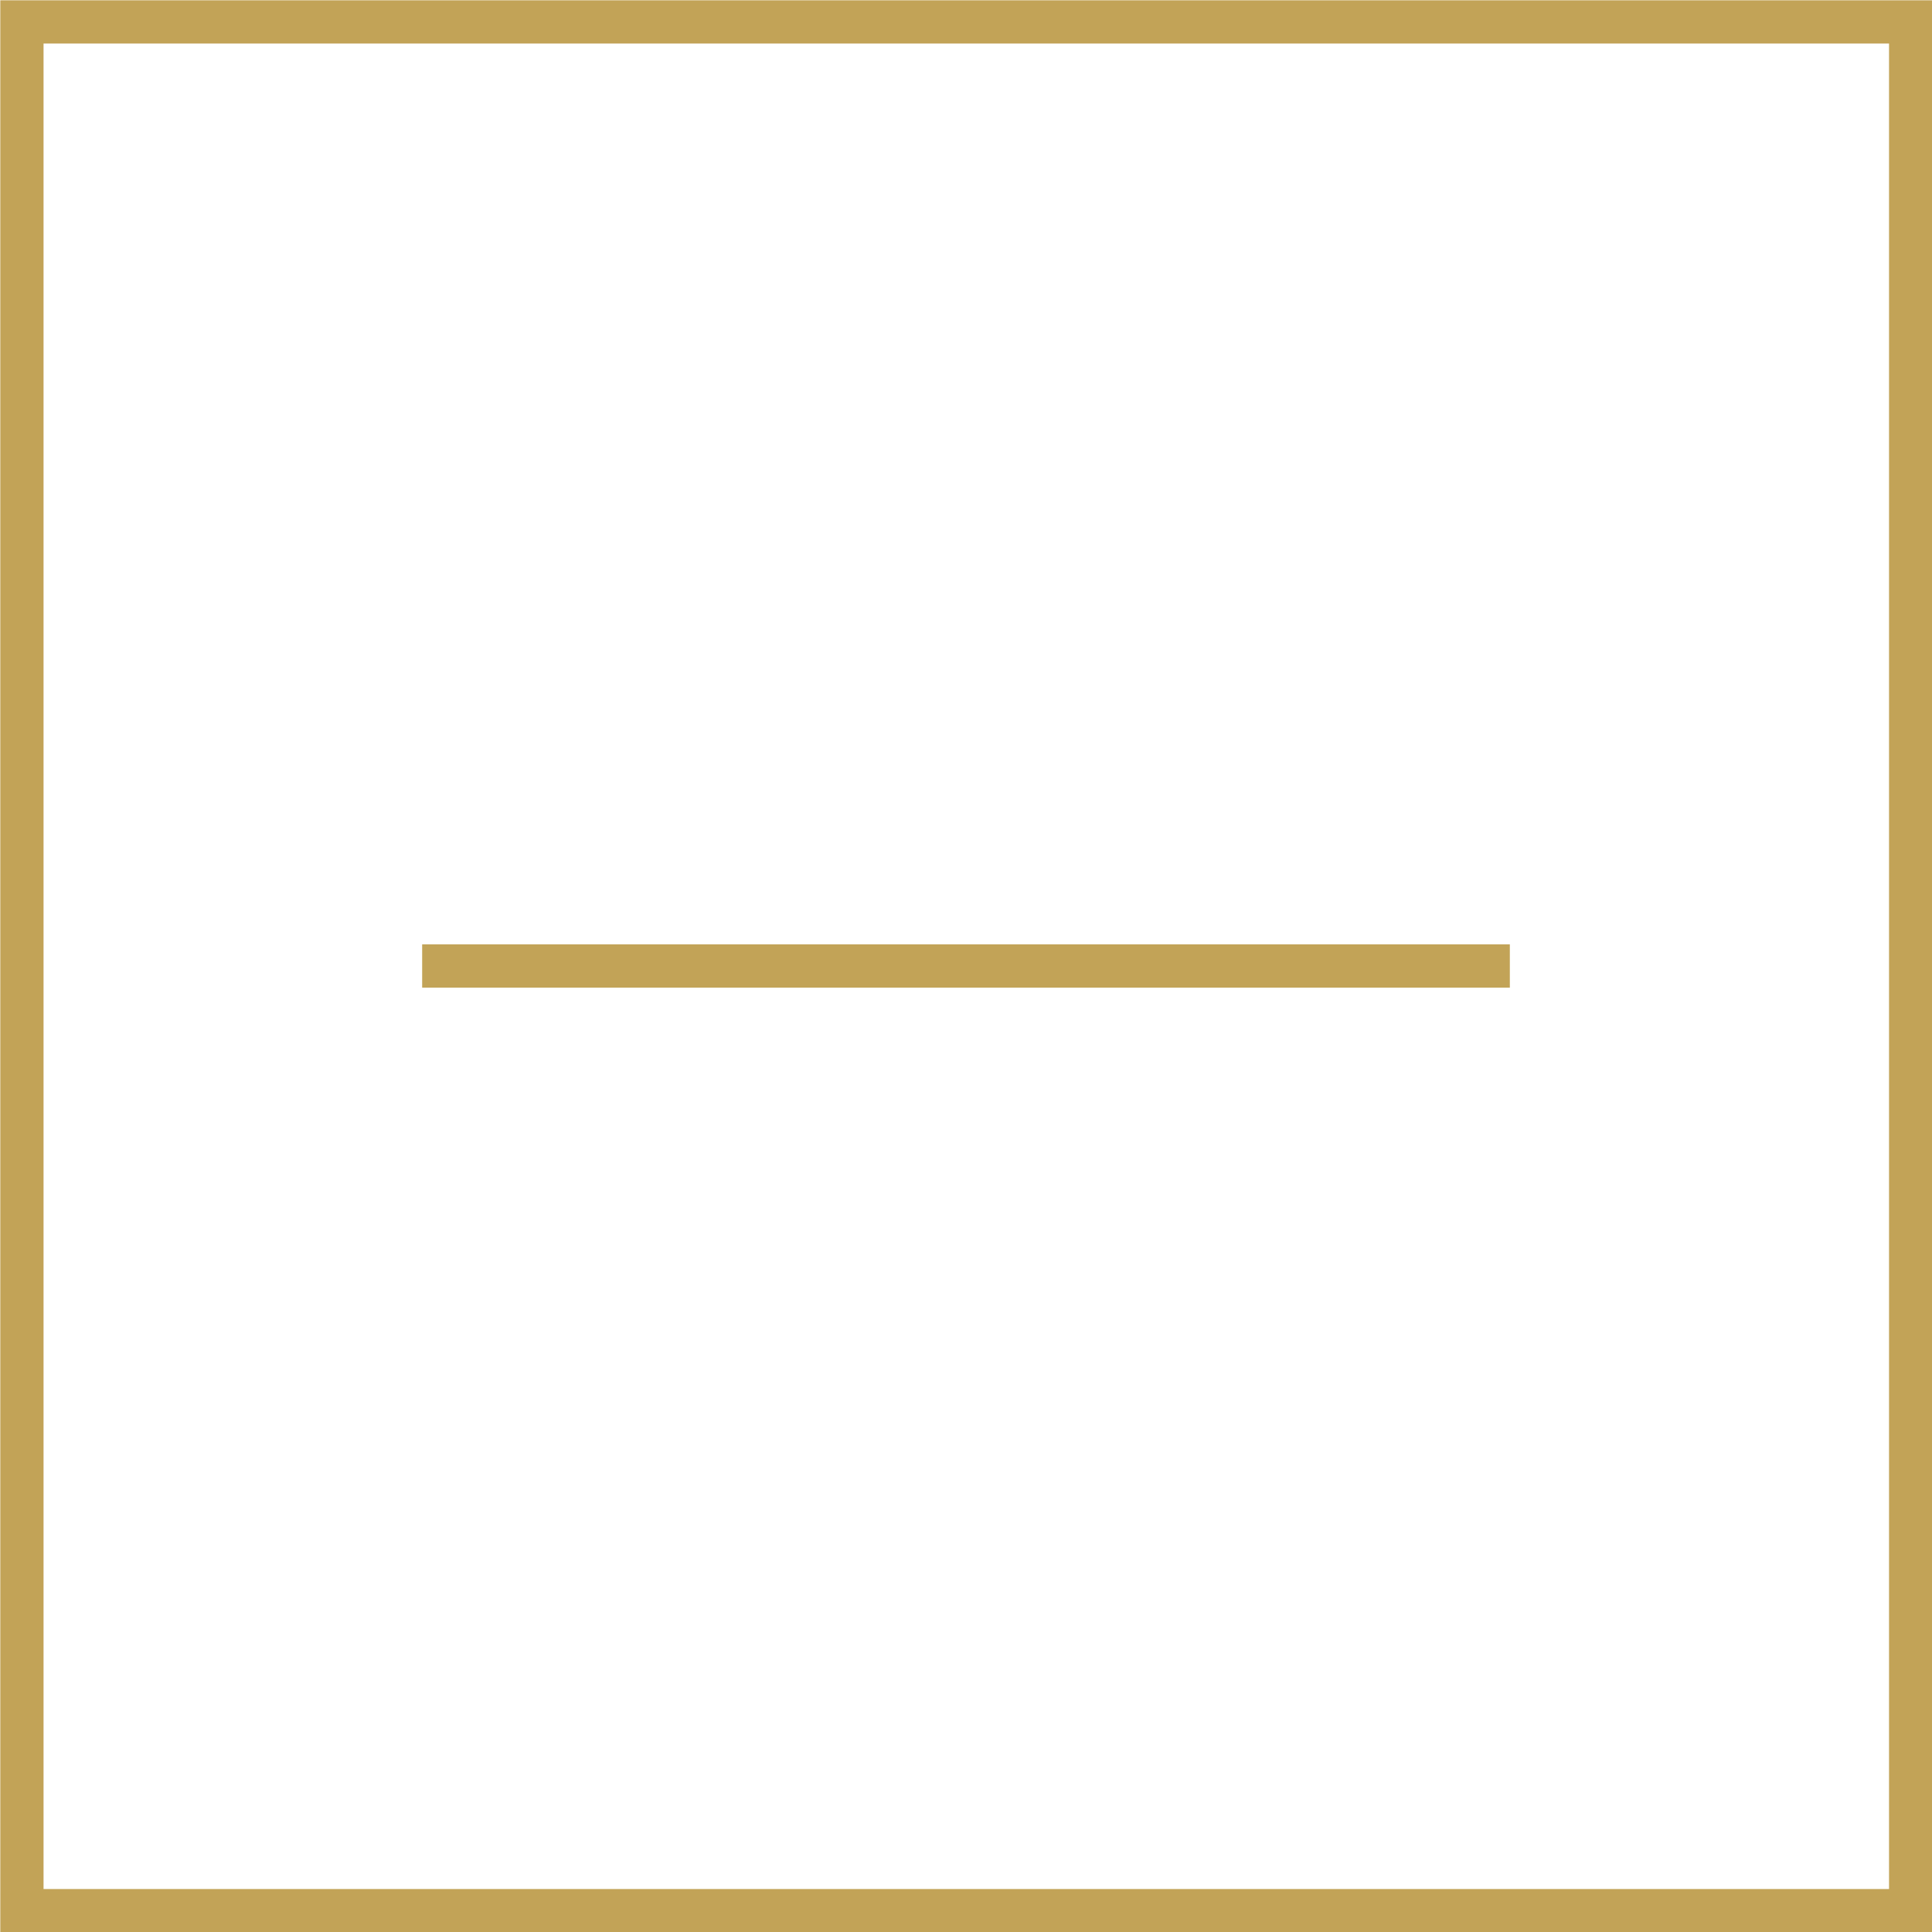
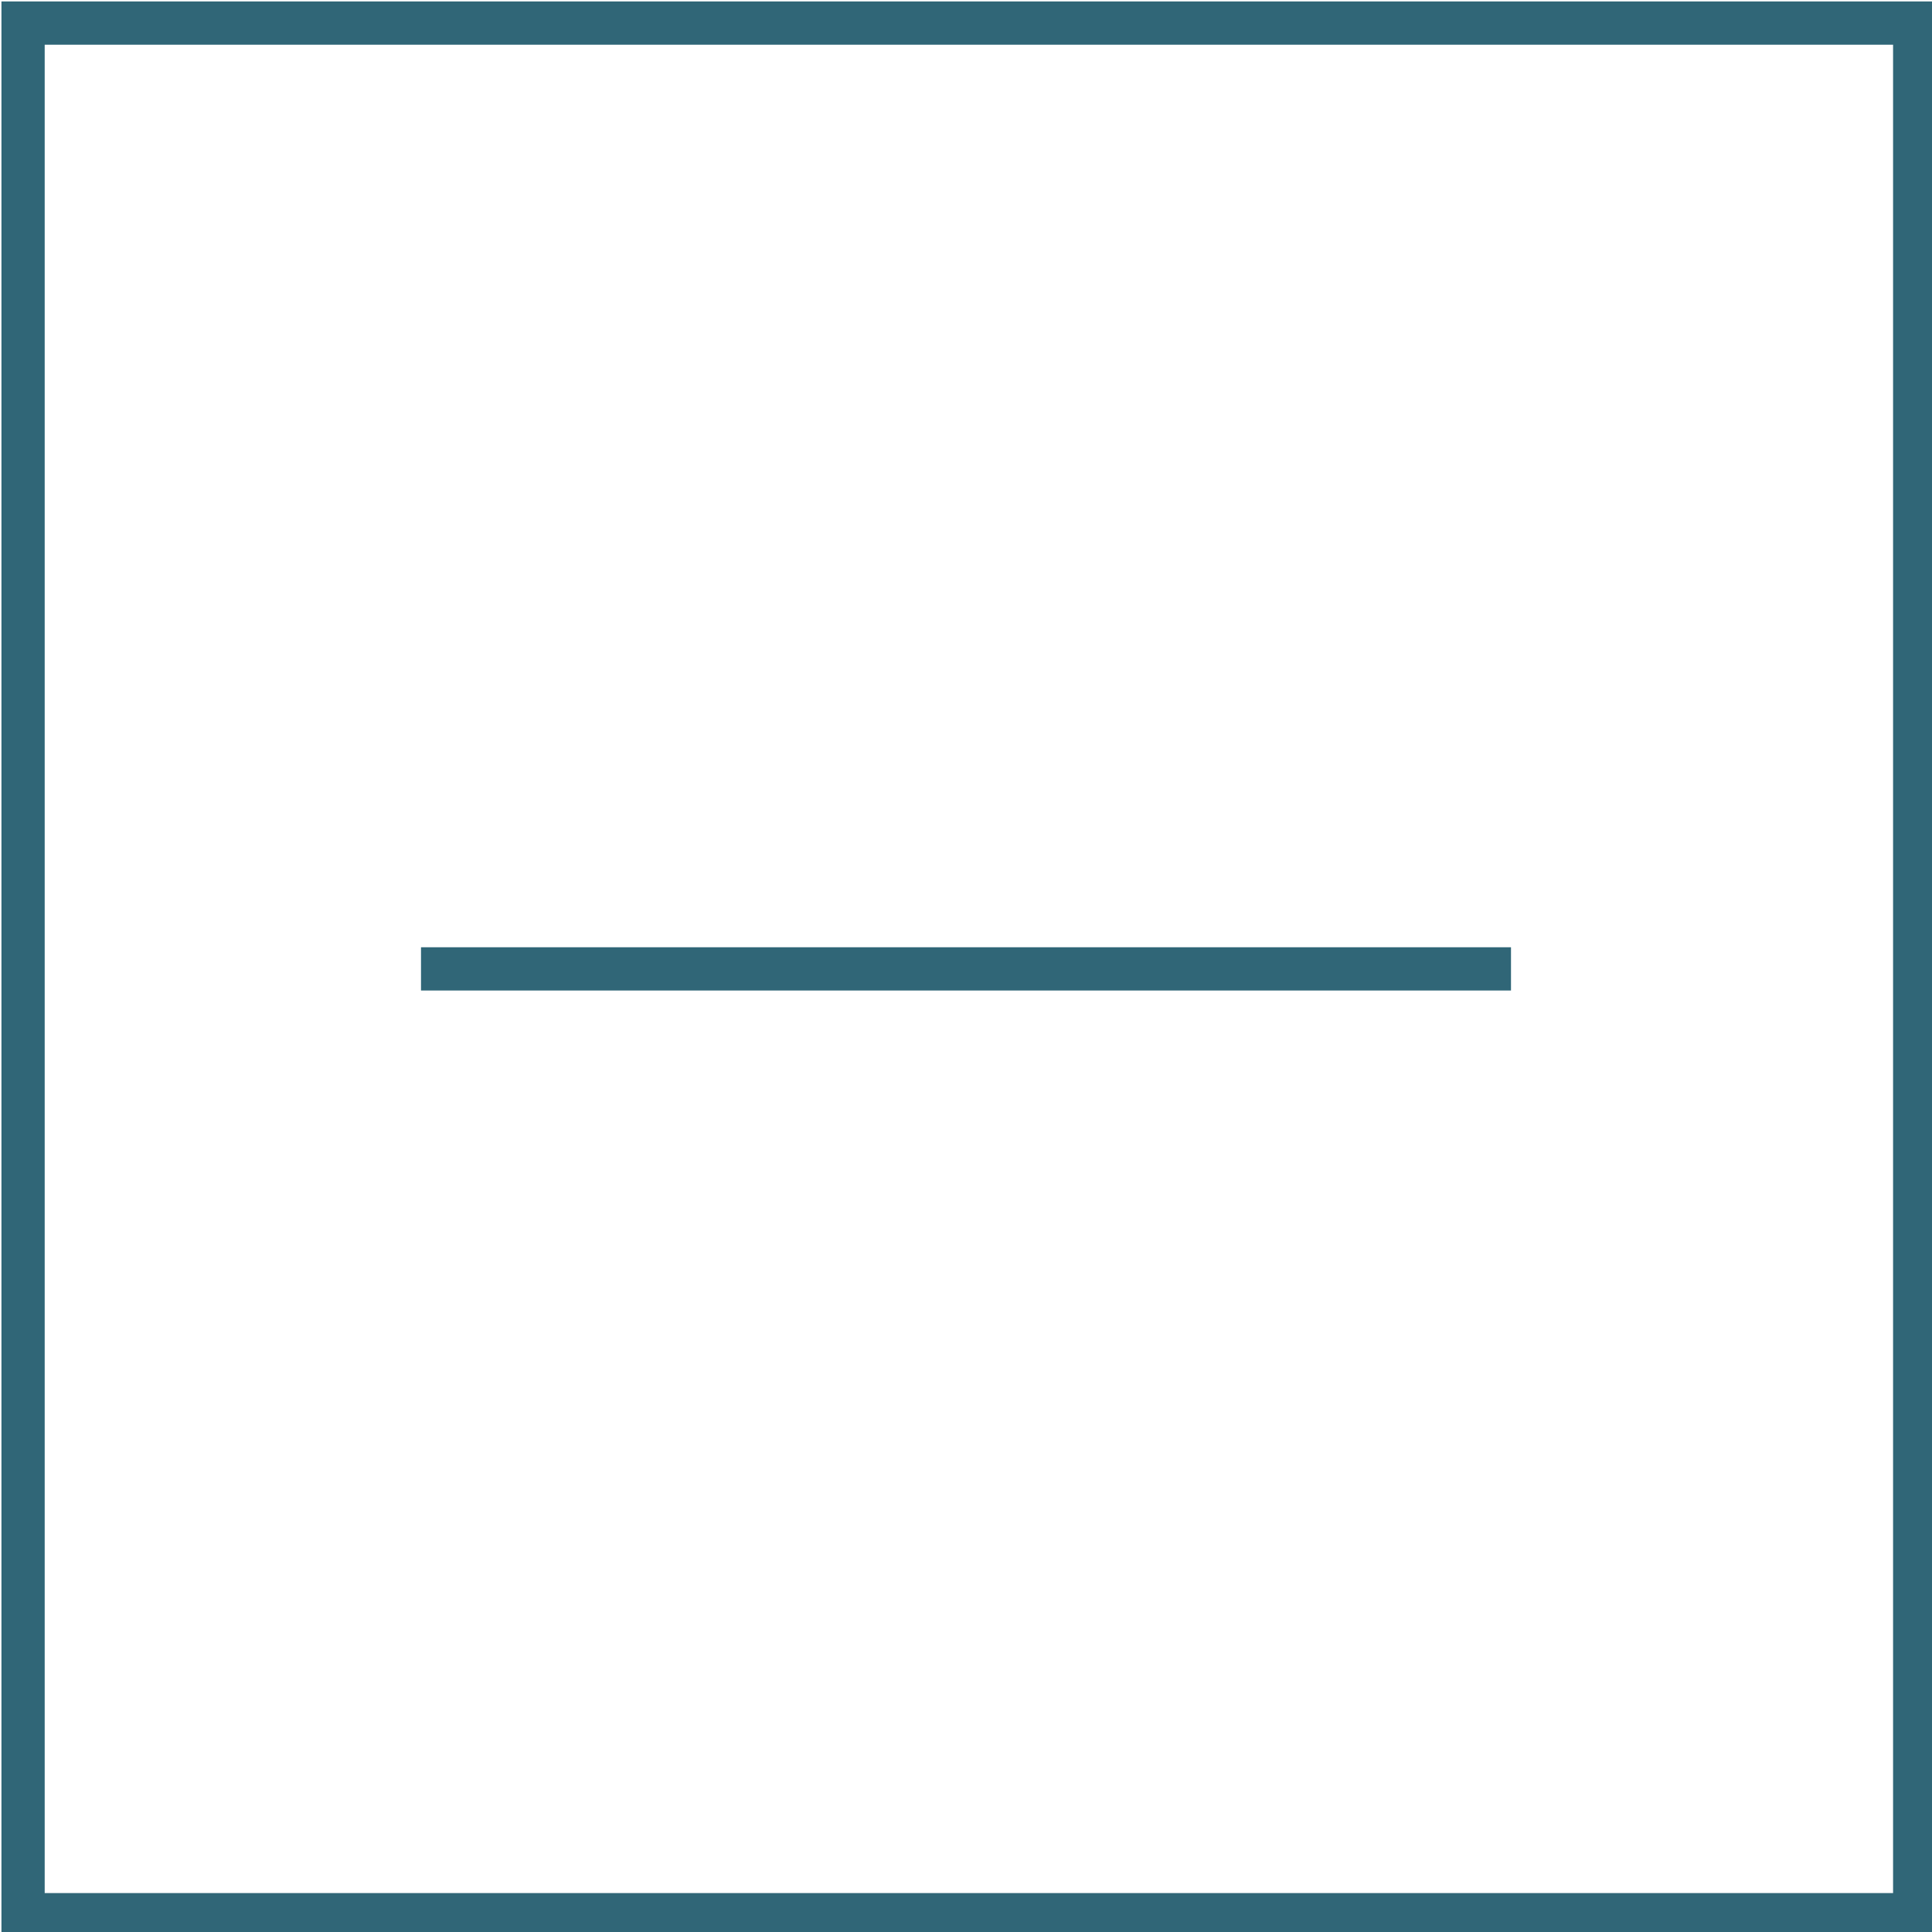
- <svg xmlns="http://www.w3.org/2000/svg" id="_圖層_2" data-name="圖層 2" viewBox="0 0 33.5 33.5">
-   <defs>
-     <style>
-       .cls-1 {
-         fill: none;
-         stroke: #c2a357;
-         stroke-miterlimit: 10;
-         stroke-width: .75px;
-       }
-     </style>
-   </defs>
-   <g id="_文案" data-name="文案">
+ <svg xmlns="http://www.w3.org/2000/svg" version="1.1" id="_圖層_2" x="0px" y="0px" viewBox="0 0 33.5 33.5" style="enable-background:new 0 0 33.5 33.5;" xml:space="preserve">
+   <style type="text/css">
+ 	.st0{fill:none;stroke:#306677;stroke-width:0.75;stroke-miterlimit:10;}
+ </style>
+   <g id="_文案">
    <g>
-       <rect class="cls-1" x=".38" y=".38" width="32.75" height="32.75" />
-       <line class="cls-1" x1="7.32" y1="16.75" x2="26.18" y2="16.75" />
+       <rect x="0.4" y="0.4" class="st0" width="32.8" height="32.8" />
+       <line class="st0" x1="7.3" y1="16.8" x2="26.2" y2="16.8" />
    </g>
  </g>
</svg>
